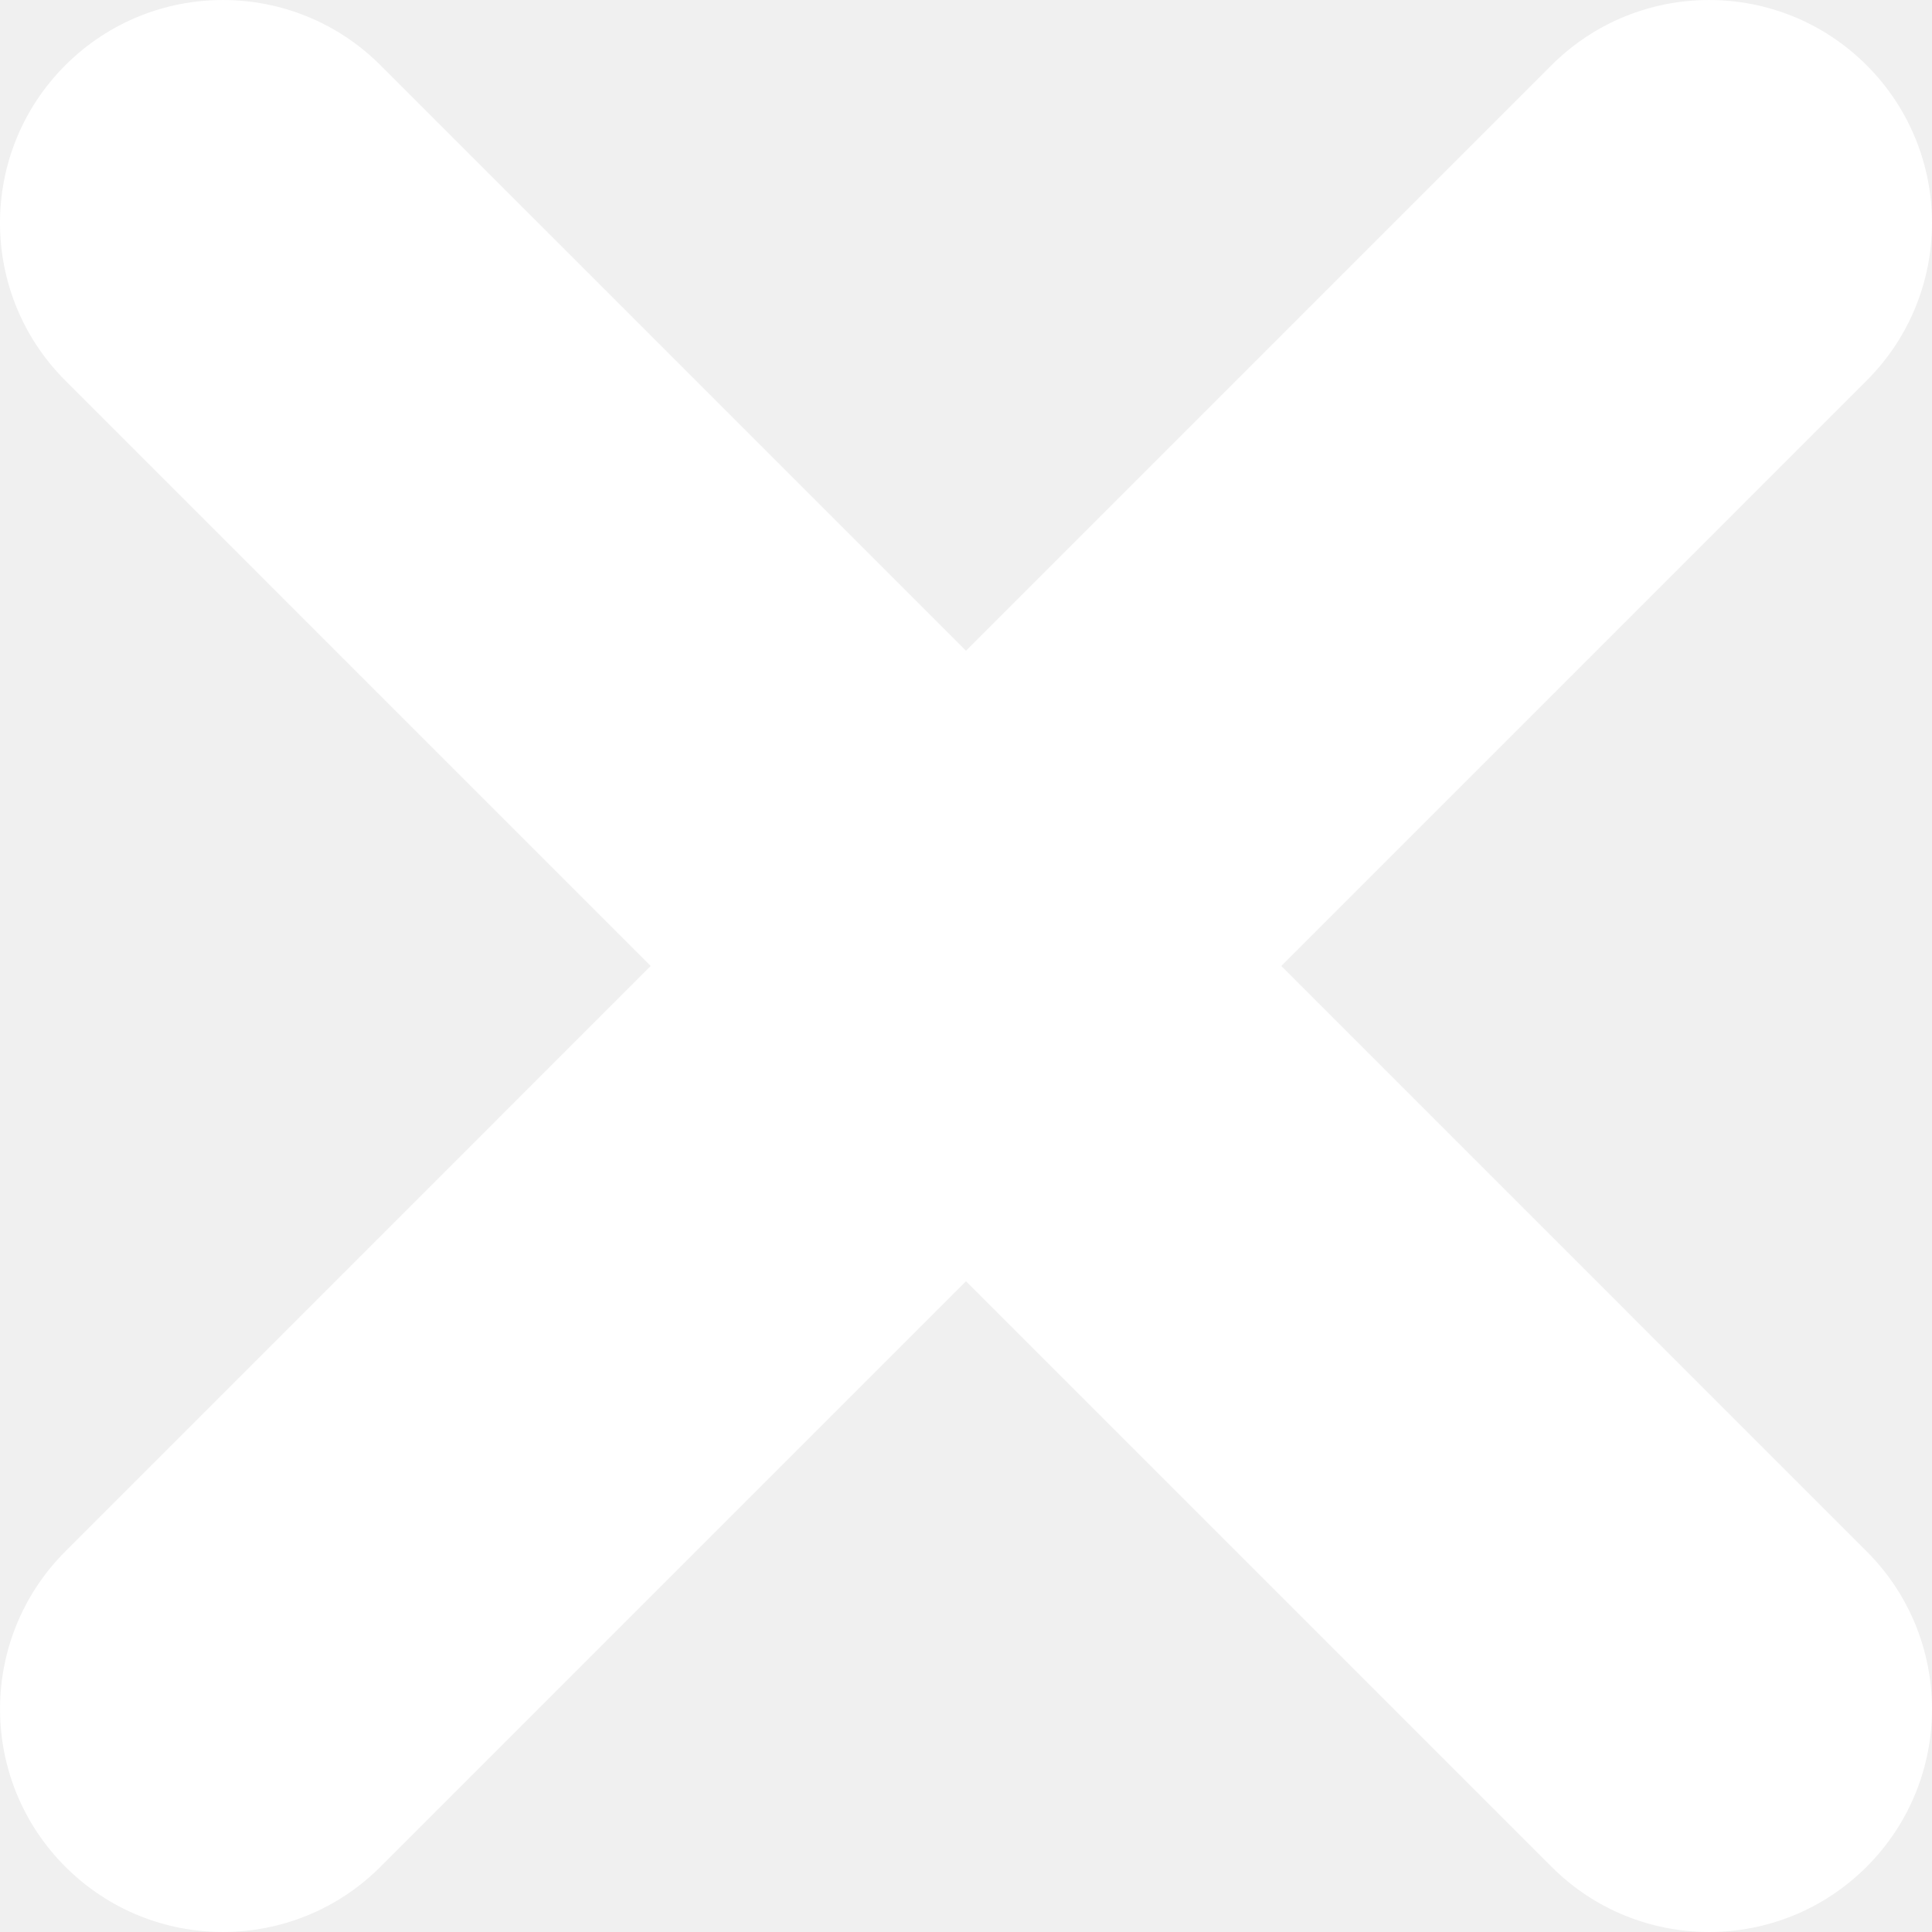
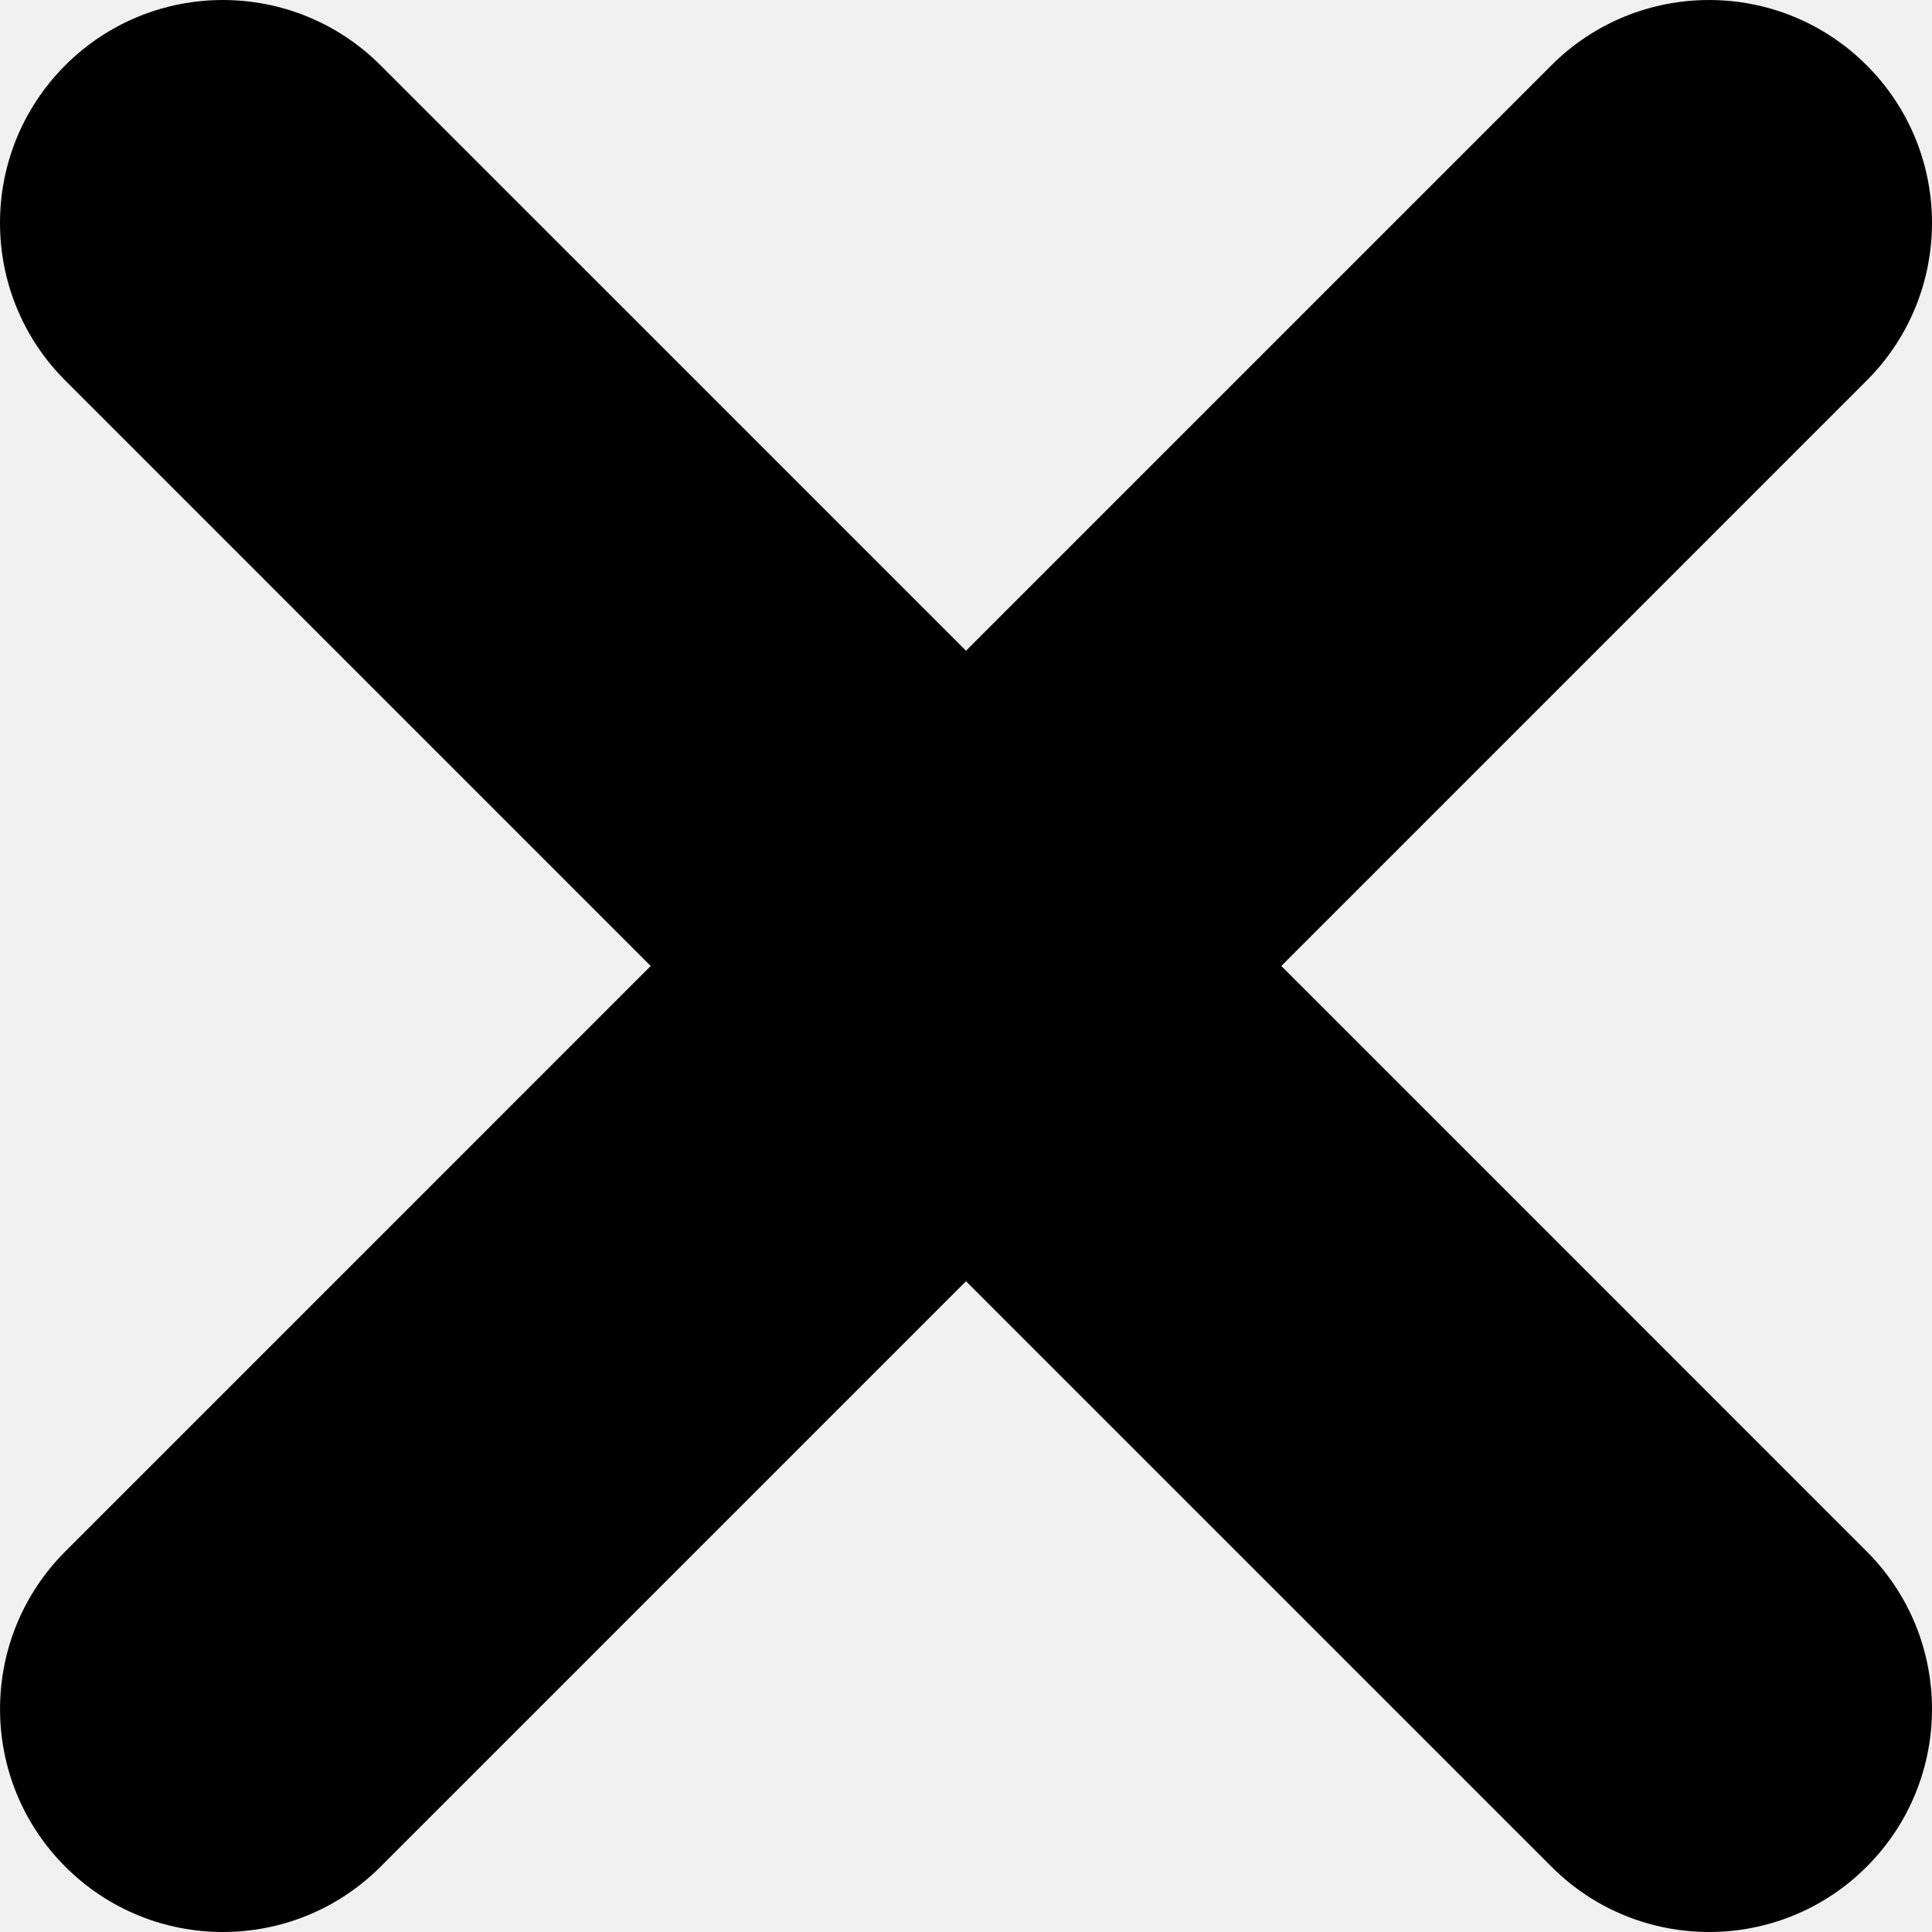
- <svg xmlns="http://www.w3.org/2000/svg" version="1.1" x="0px" y="0px" width="348.333px" height="348.334px" viewBox="0 0 348.333 348.334" fill="#fff" xml:space="preserve">
+ <svg xmlns="http://www.w3.org/2000/svg" version="1.1" x="0px" y="0px" width="348.333px" height="348.334px" viewBox="0 0 348.333 348.334" fill="#000" xml:space="preserve">
  <g>
    <path d="M336.559,68.611L231.016,174.165l105.543,105.549c15.699,15.705,15.699,41.145,0,56.85   c-7.844,7.844-18.128,11.769-28.407,11.769c-10.296,0-20.581-3.919-28.419-11.769L174.167,231.003L68.609,336.563   c-7.843,7.844-18.128,11.769-28.416,11.769c-10.285,0-20.563-3.919-28.413-11.769c-15.699-15.698-15.699-41.139,0-56.85   l105.54-105.549L11.774,68.611c-15.699-15.699-15.699-41.145,0-56.844c15.696-15.687,41.127-15.687,56.829,0l105.563,105.554   L279.721,11.767c15.705-15.687,41.139-15.687,56.832,0C352.258,27.466,352.258,52.912,336.559,68.611z" />
  </g>
</svg>
